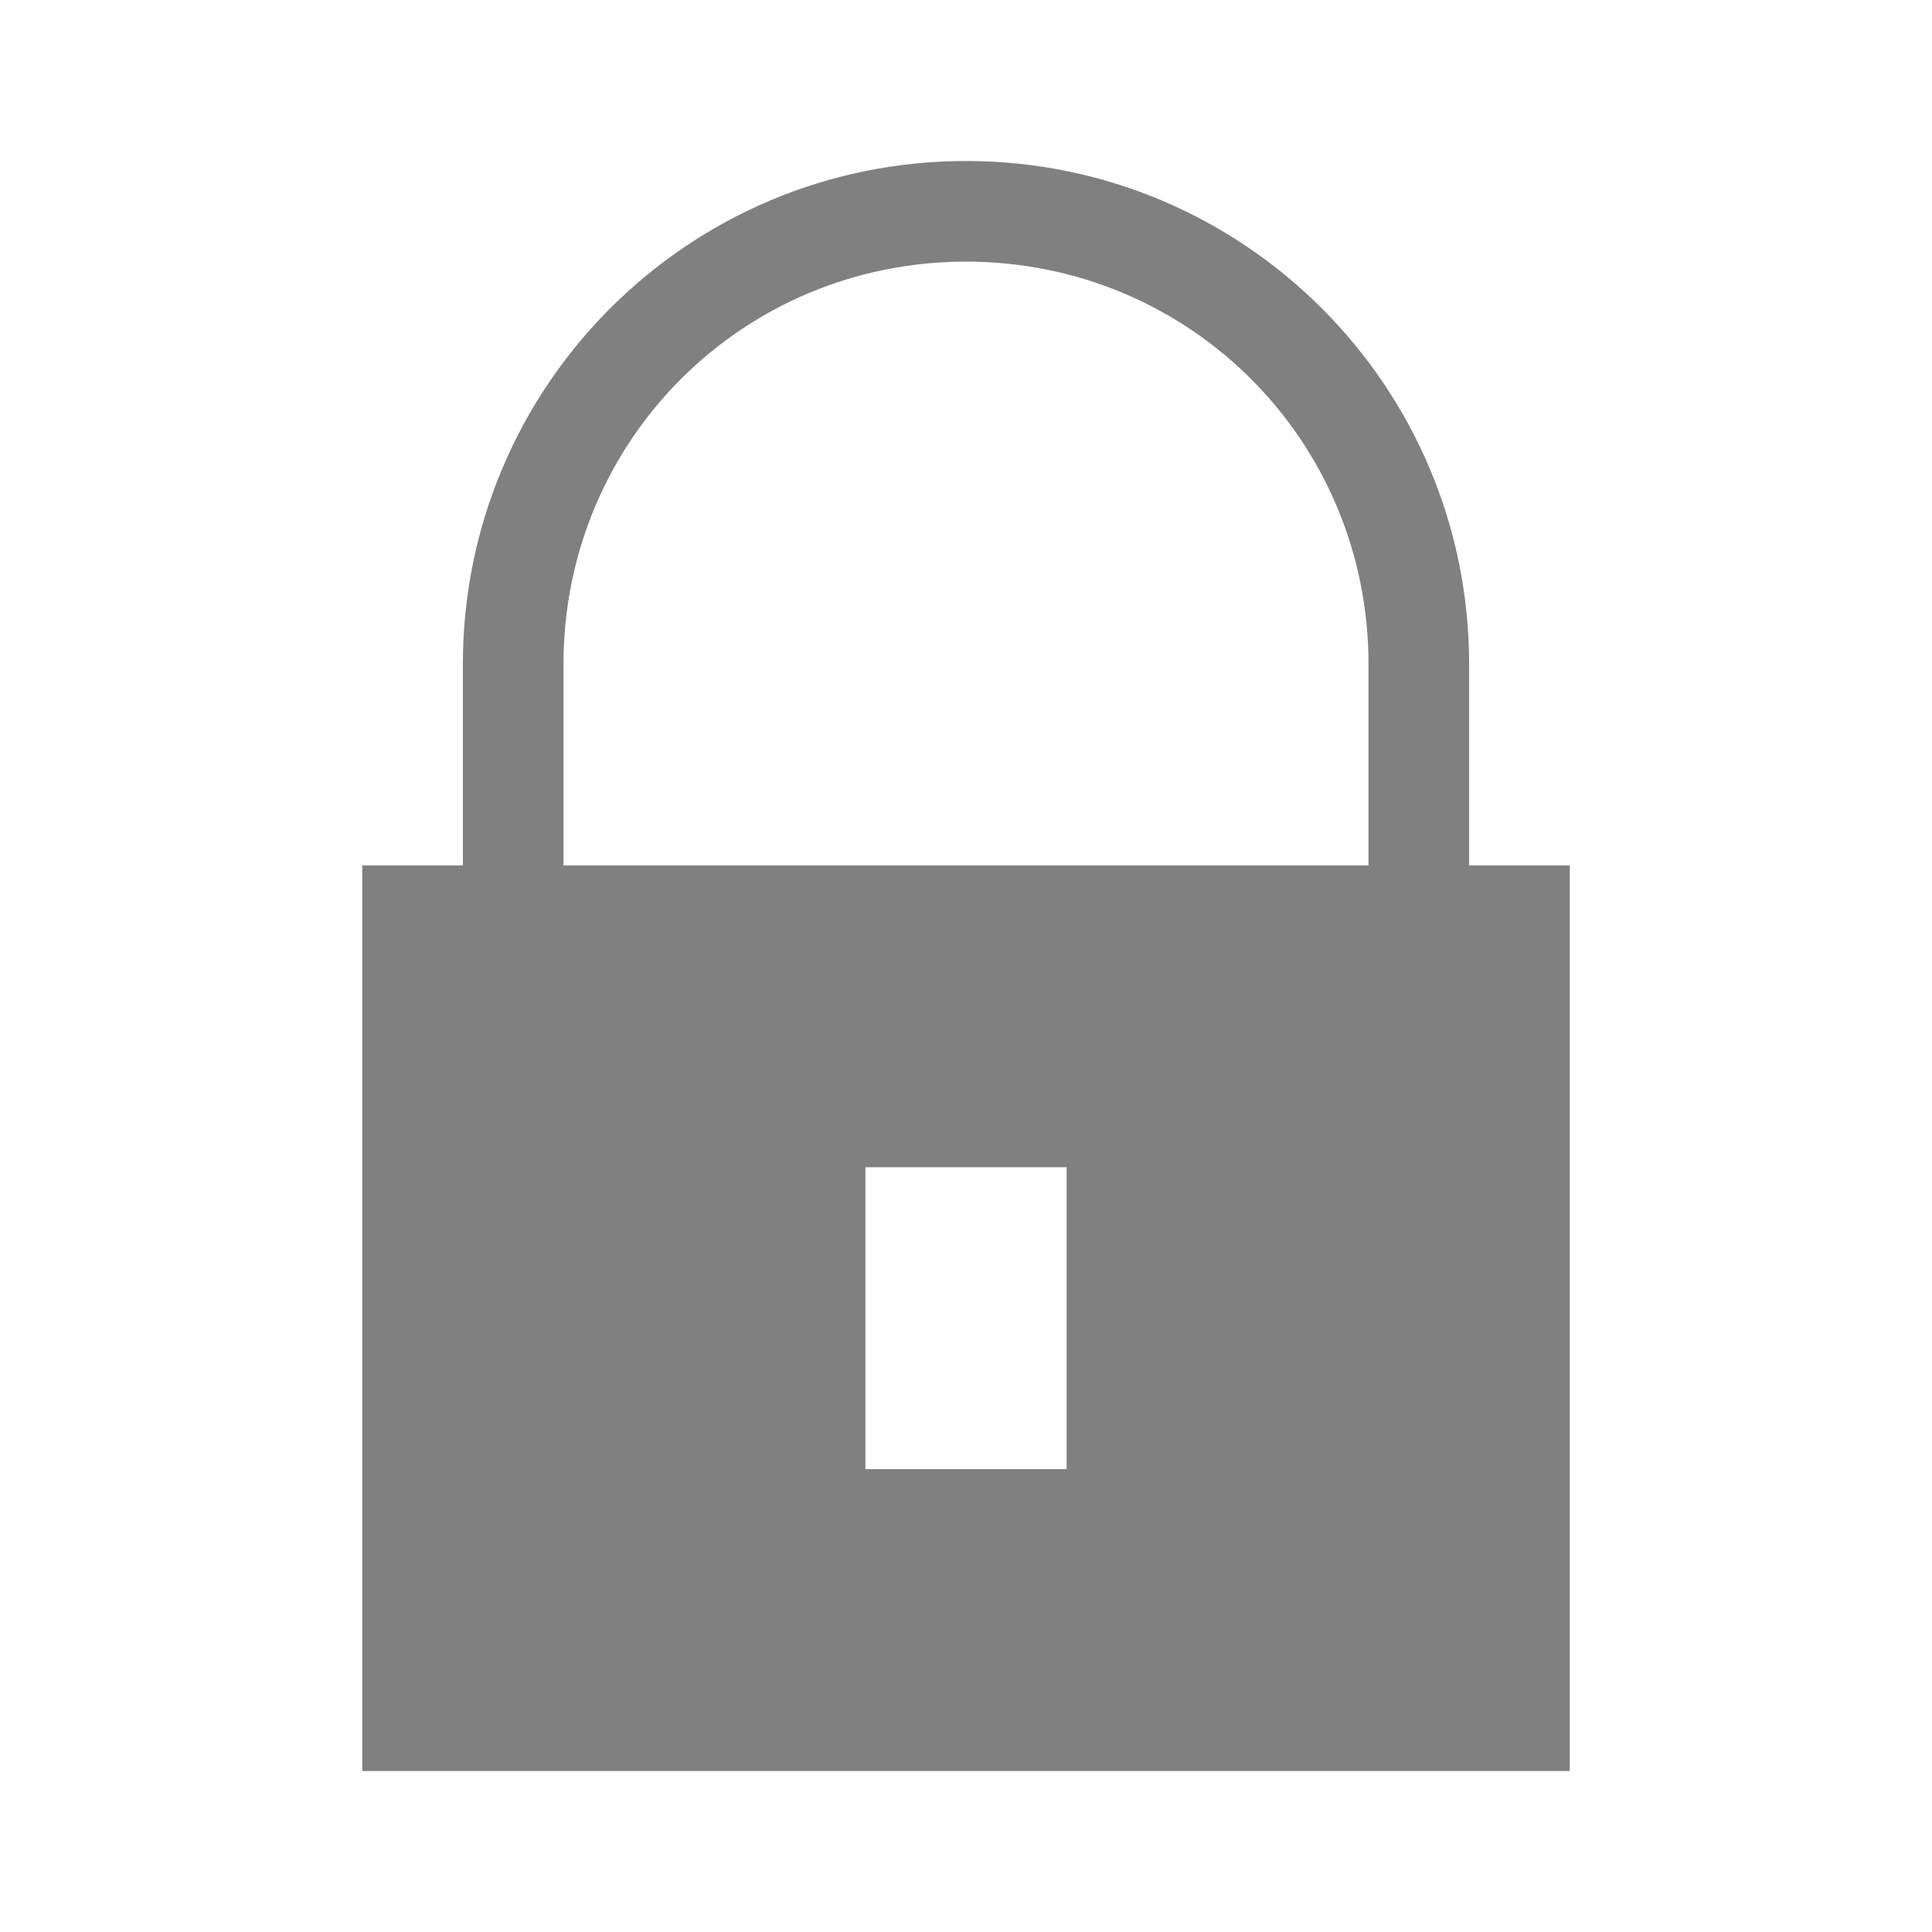
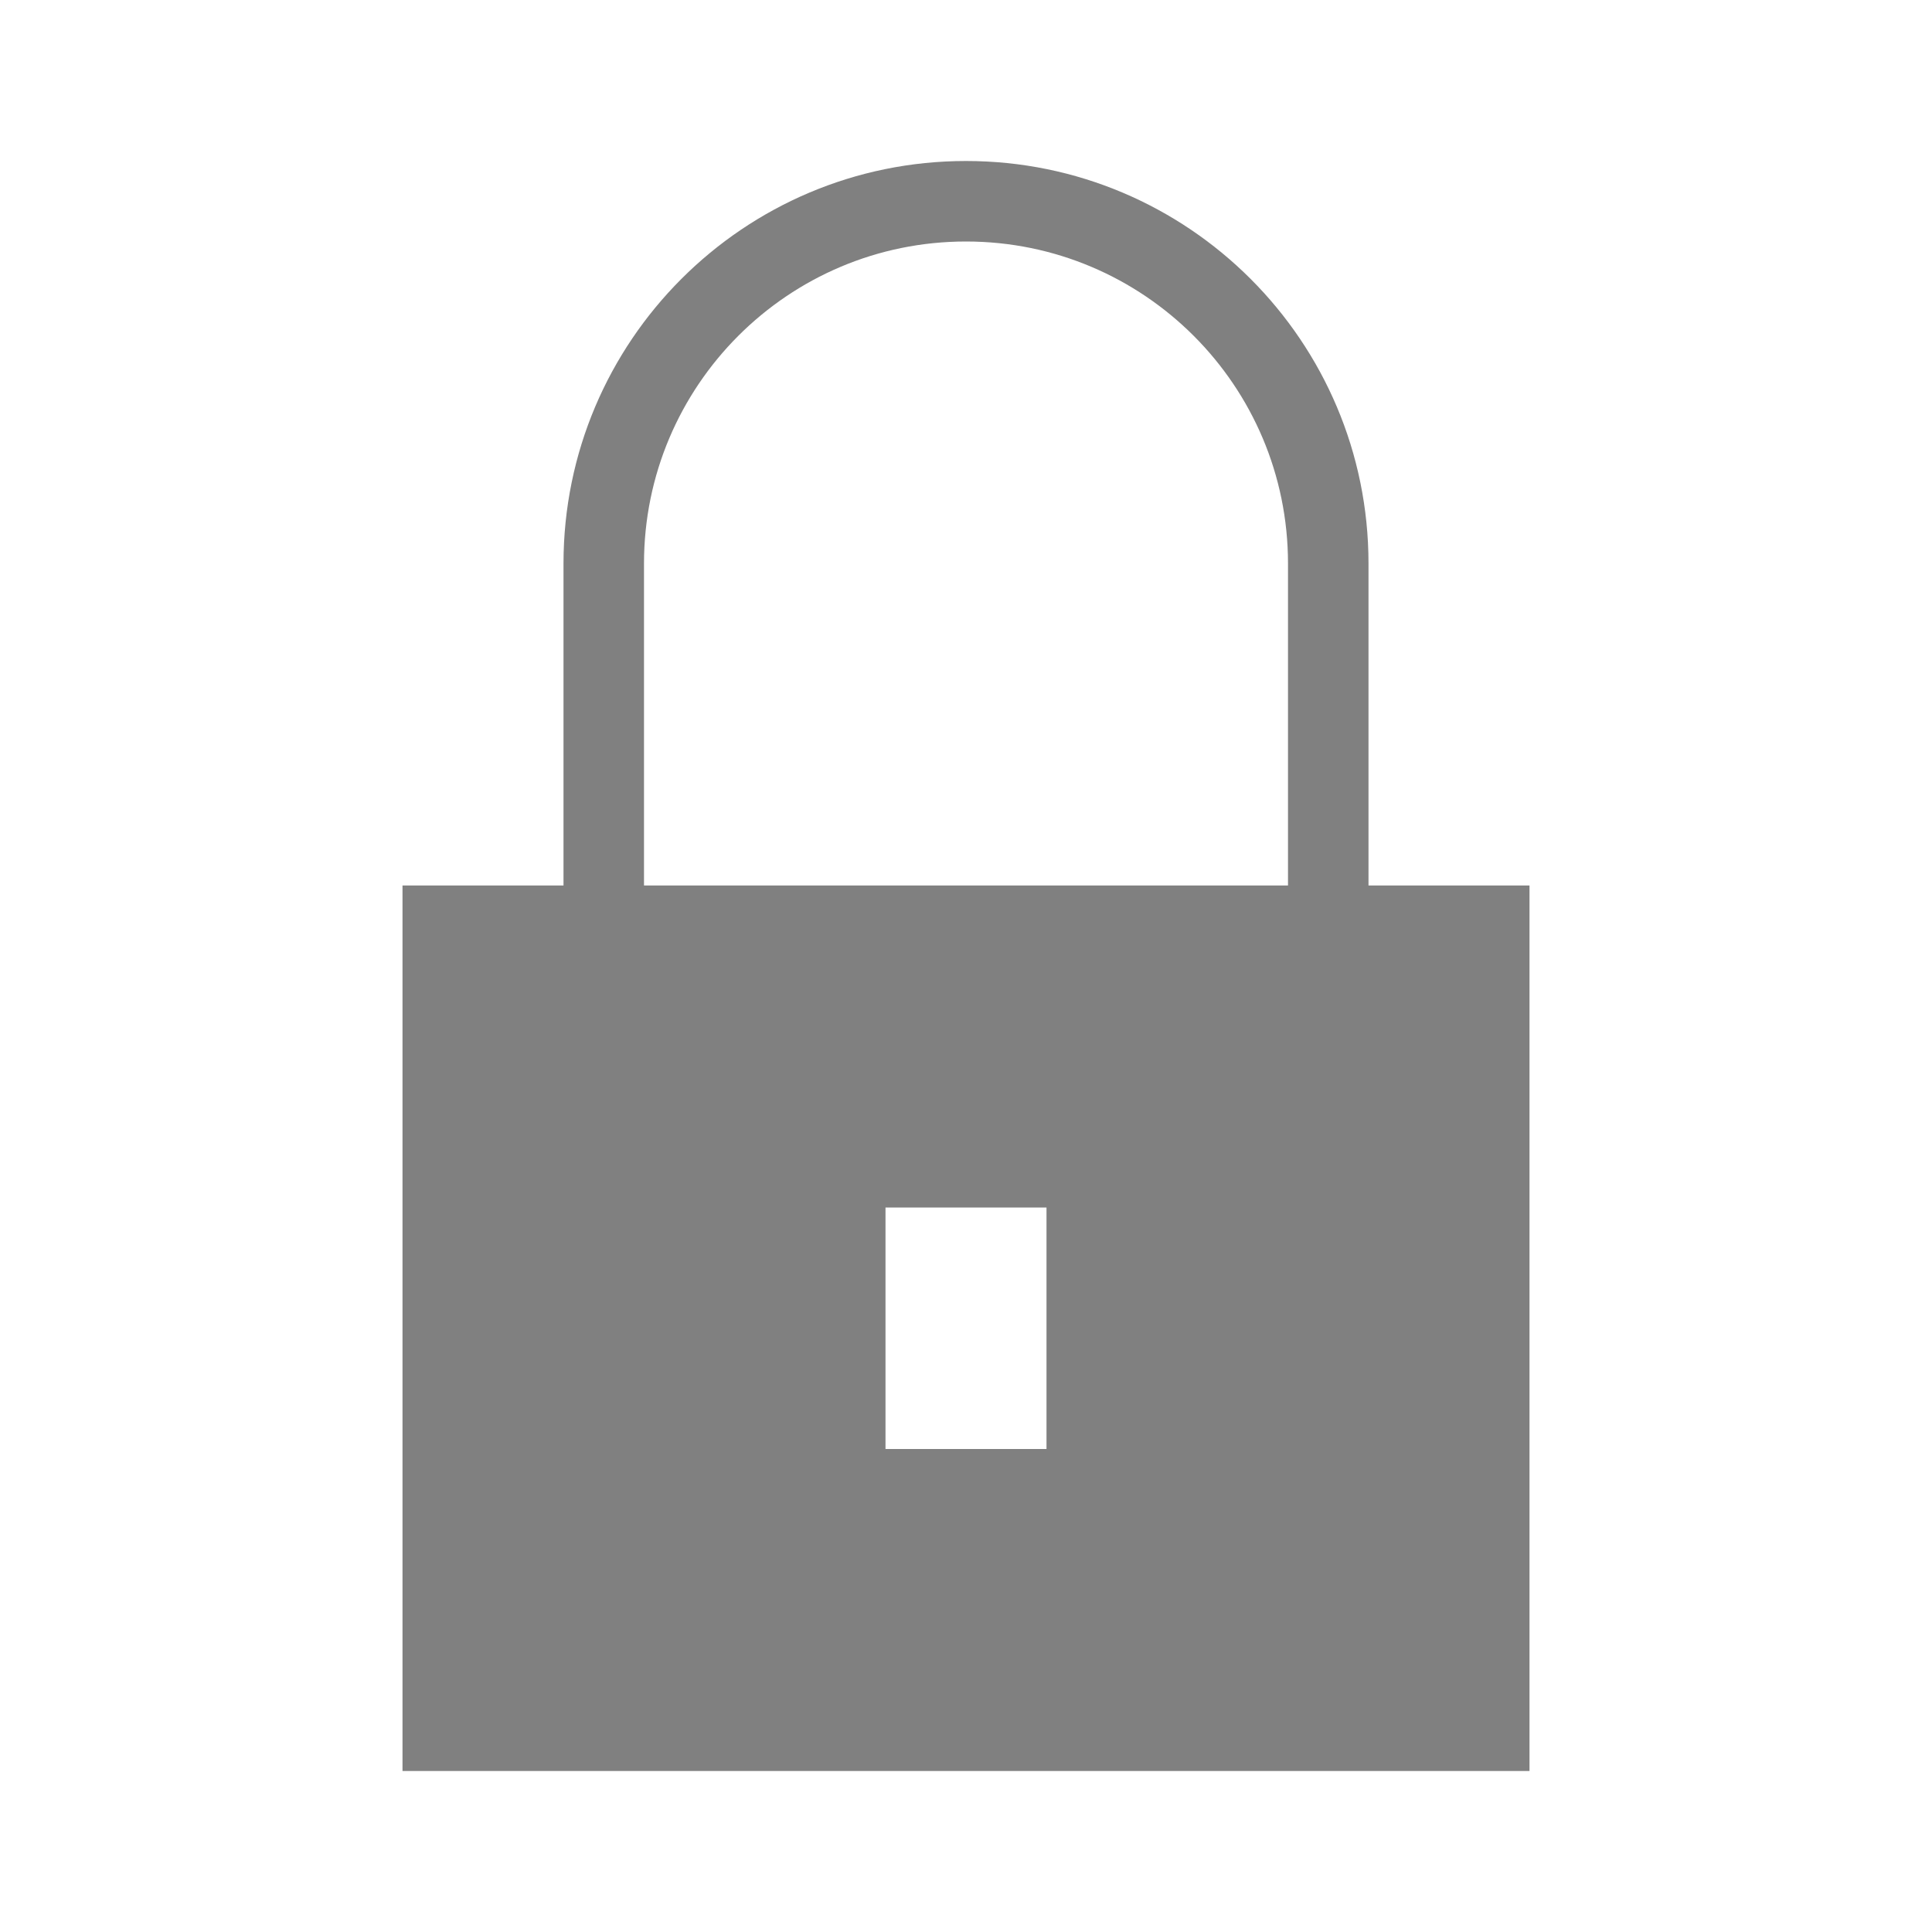
<svg xmlns="http://www.w3.org/2000/svg" height="24" id="svg7384" version="1.1" width="24">
  <defs id="defs7386">
    <linearGradient id="linearGradient5606">
      <stop id="stop5608" offset="0" style="stop-color:#000000;stop-opacity:1;" />
    </linearGradient>
    <linearGradient id="linearGradient4526">
      <stop id="stop4528" offset="0" style="stop-color:#ffffff;stop-opacity:1;" />
    </linearGradient>
    <linearGradient id="linearGradient3600-4">
      <stop id="stop3602-7" offset="0" style="stop-color:#f4f4f4;stop-opacity:1" />
      <stop id="stop3604-6" offset="1" style="stop-color:#dbdbdb;stop-opacity:1" />
    </linearGradient>
  </defs>
-   <path id="path2393" style="color:#000000;font-style:normal;font-variant:normal;font-weight:normal;font-stretch:normal;font-size:medium;line-height:normal;font-family:sans-serif;font-variant-ligatures:none;font-variant-position:normal;font-variant-caps:normal;font-variant-numeric:normal;font-variant-alternates:normal;font-feature-settings:normal;text-indent:0;text-align:start;text-decoration:none;text-decoration-line:none;text-decoration-style:solid;text-decoration-color:#000000;letter-spacing:normal;word-spacing:normal;text-transform:none;writing-mode:lr-tb;direction:ltr;baseline-shift:baseline;text-anchor:start;white-space:normal;shape-padding:0;clip-rule:nonzero;display:inline;overflow:visible;visibility:visible;isolation:auto;mix-blend-mode:normal;color-interpolation:sRGB;color-interpolation-filters:linearRGB;solid-color:#000000;solid-opacity:1;fill:#808080;fill-opacity:1;fill-rule:nonzero;stroke:none;stroke-width:4;stroke-linecap:butt;stroke-linejoin:miter;stroke-miterlimit:4;stroke-dasharray:none;stroke-dashoffset:0;stroke-opacity:1;marker:none;color-rendering:auto;image-rendering:auto;shape-rendering:auto;text-rendering:auto;enable-background:accumulate" d="M 12 2 C 8.547 2 5.75 4.797 5.75 8.25 L 5.75 10.75 L 4.5 10.75 L 4.5 22 L 19.5 22 L 19.5 10.75 L 18.25 10.75 L 18.25 8.25 C 18.25 4.797 15.453 2 12 2 z M 12 3.25 C 14.777 3.25 17 5.473 17 8.25 L 17 10.75 L 7 10.75 L 7 8.25 C 7 5.473 9.223 3.25 12 3.25 z M 10.75 14.5 L 13.25 14.5 L 13.25 18.25 L 10.75 18.25 L 10.75 14.5 z " />
+   <path id="rect903" style="color:#000000;fill:#808080;fill-opacity:1;fill-rule:evenodd;stroke-width:2;stroke-linecap:square;-inkscape-stroke:none" d="M 12 2 C 9.239 2 7 4.239 7 7 L 7 11 L 5 11 L 5 22 L 19 22 L 19 11 L 17 11 L 17 7 C 17 4.239 14.761 2 12 2 z M 12 3 C 14.209 3 16 4.791 16 7 L 16 11 L 8 11 L 8 7 C 8 4.791 9.791 3 12 3 z M 11 15 L 13 15 L 13 18 L 11 18 L 11 15 z " />
+   <g id="layer9" label="status" style="display:inline;fill:#808080;fill-opacity:1" transform="translate(-733.0002,187)" />
+   <g id="layer2" style="display:inline;fill:#808080;fill-opacity:1" transform="translate(-492,-180)" />
+   <g id="layer4" style="display:inline;fill:#808080;fill-opacity:1" transform="translate(-492,-180)" />
+   <g id="g1812" style="display:inline;fill:#808080;fill-opacity:1" transform="translate(-492,-180)" />
+   <g id="g6217" style="display:inline;fill:#808080;fill-opacity:1" transform="translate(-492,-180)" />
+   <g id="layer3" style="display:inline;fill:#808080;fill-opacity:1" transform="translate(-492,-180)" />
+   <g id="layer1" style="display:inline;fill:#808080;fill-opacity:1" transform="translate(-492,-180)" />
</svg>
